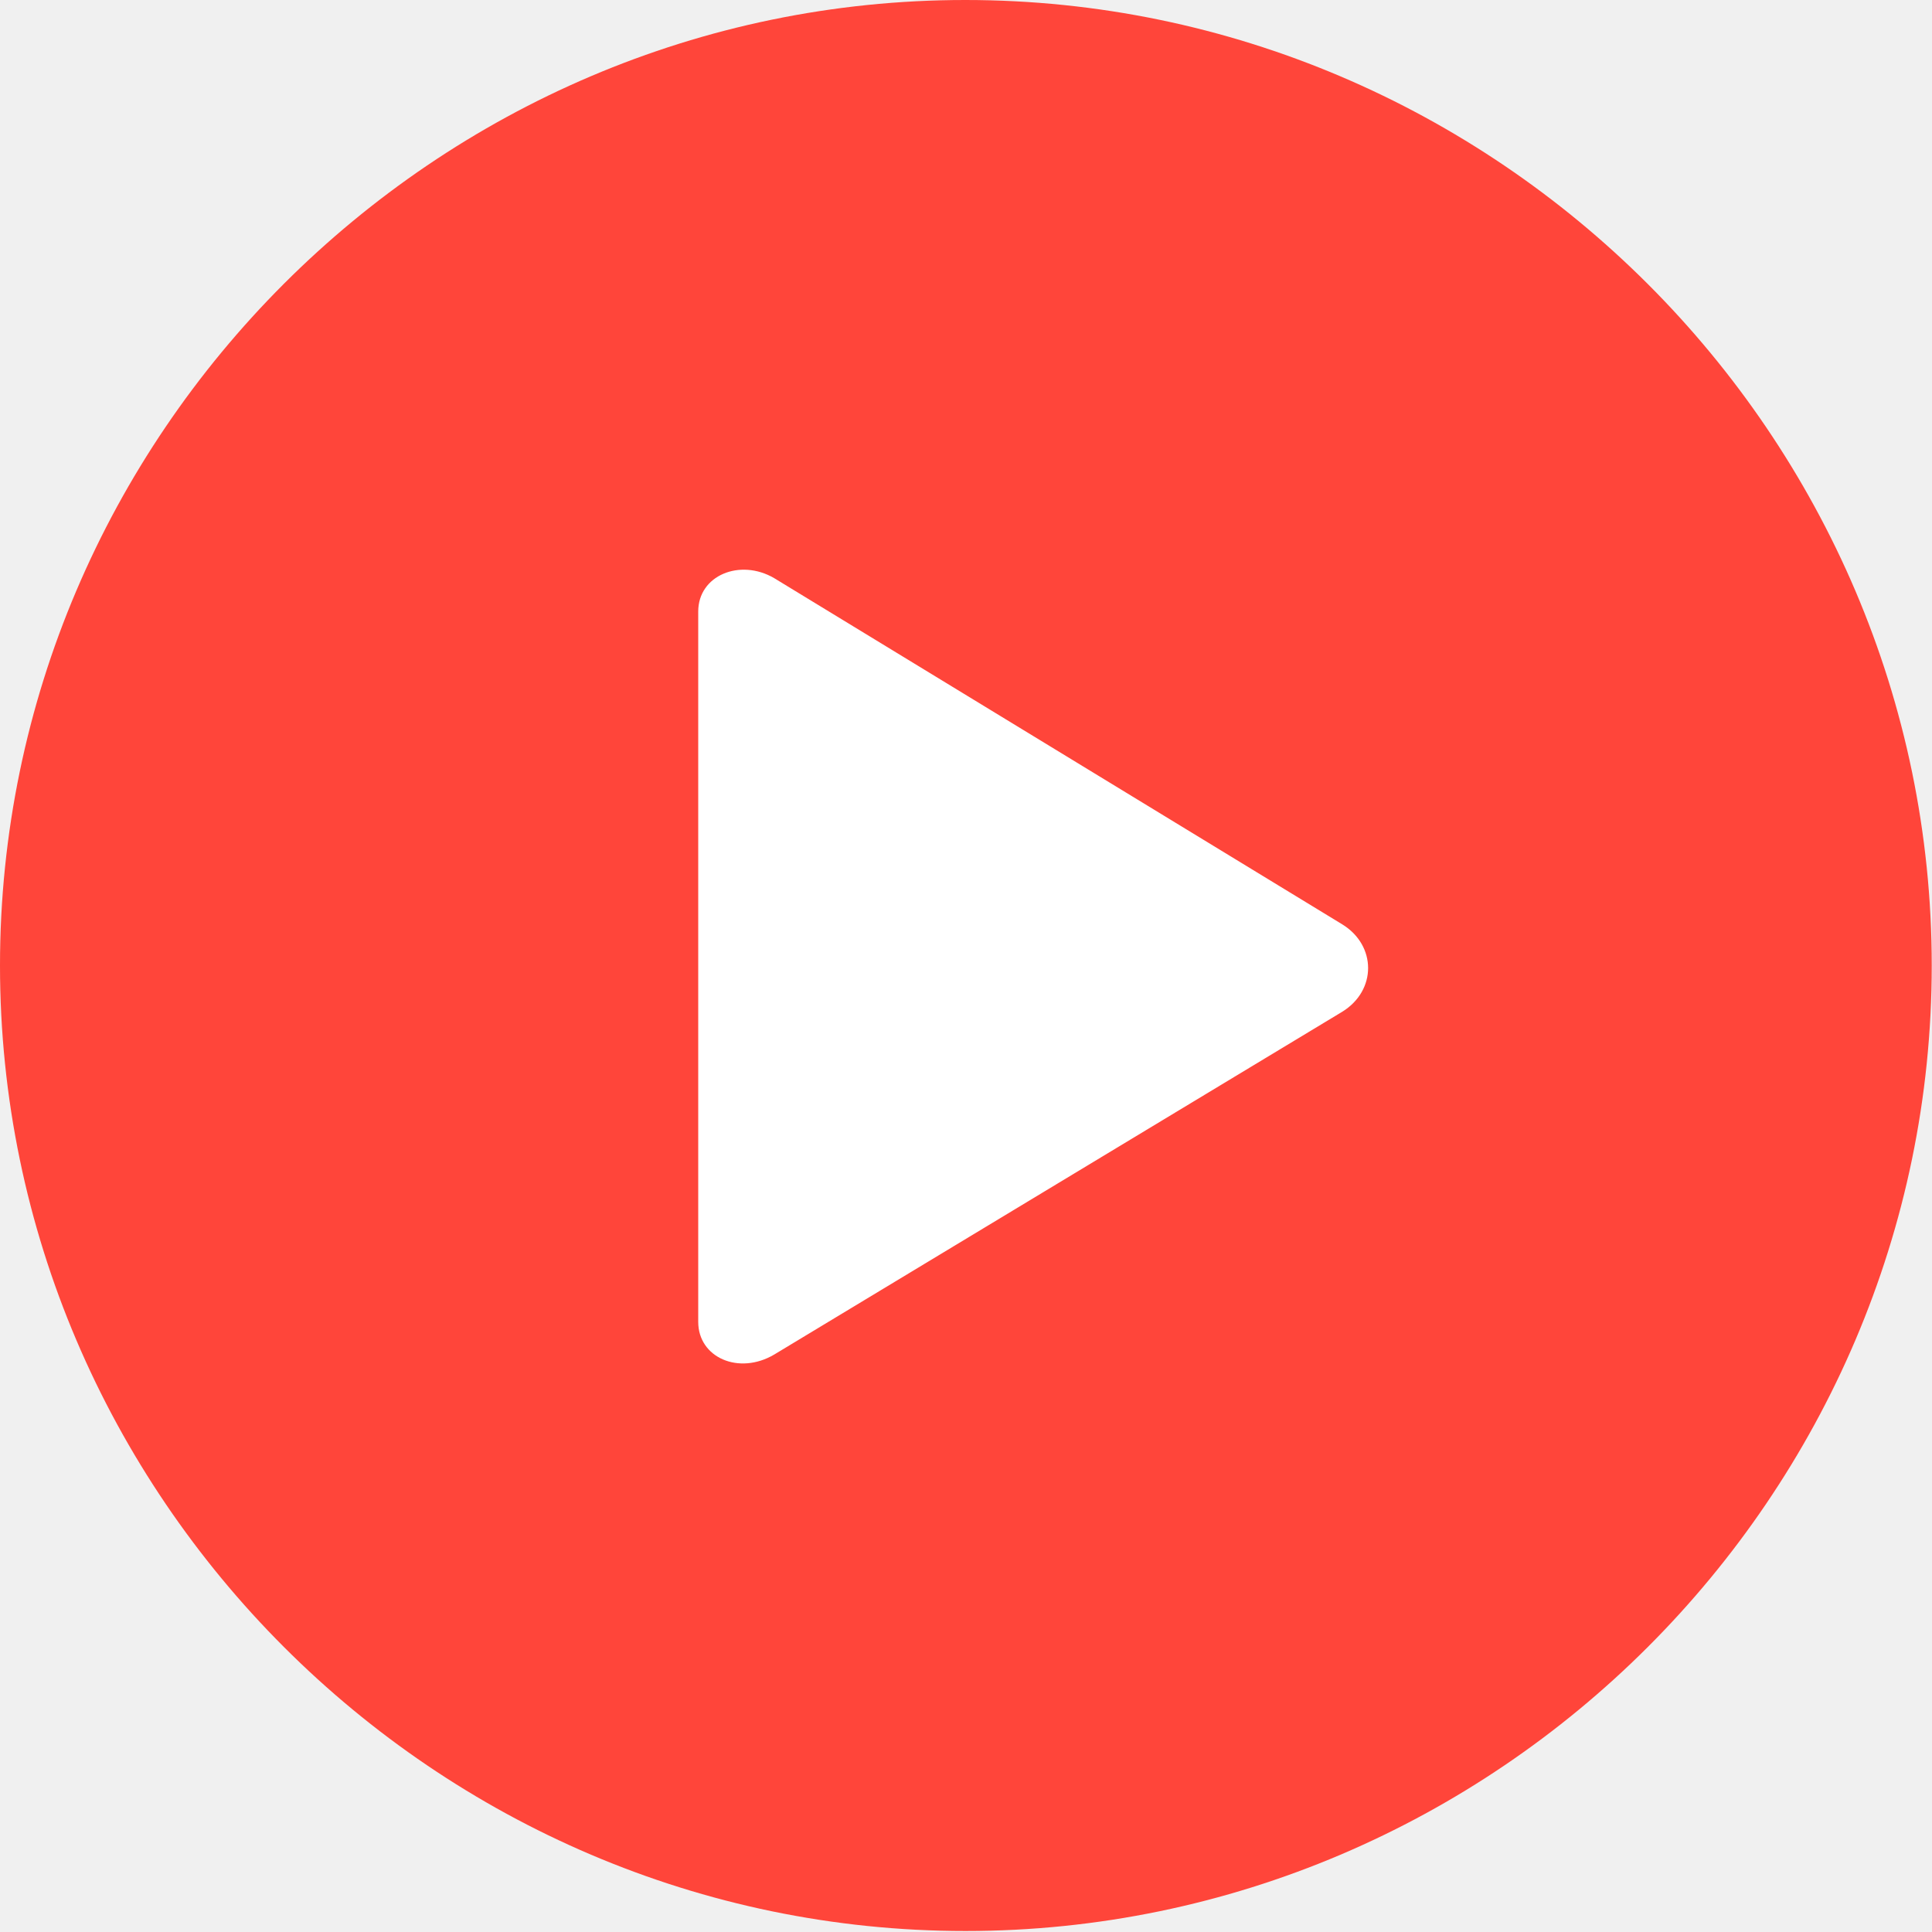
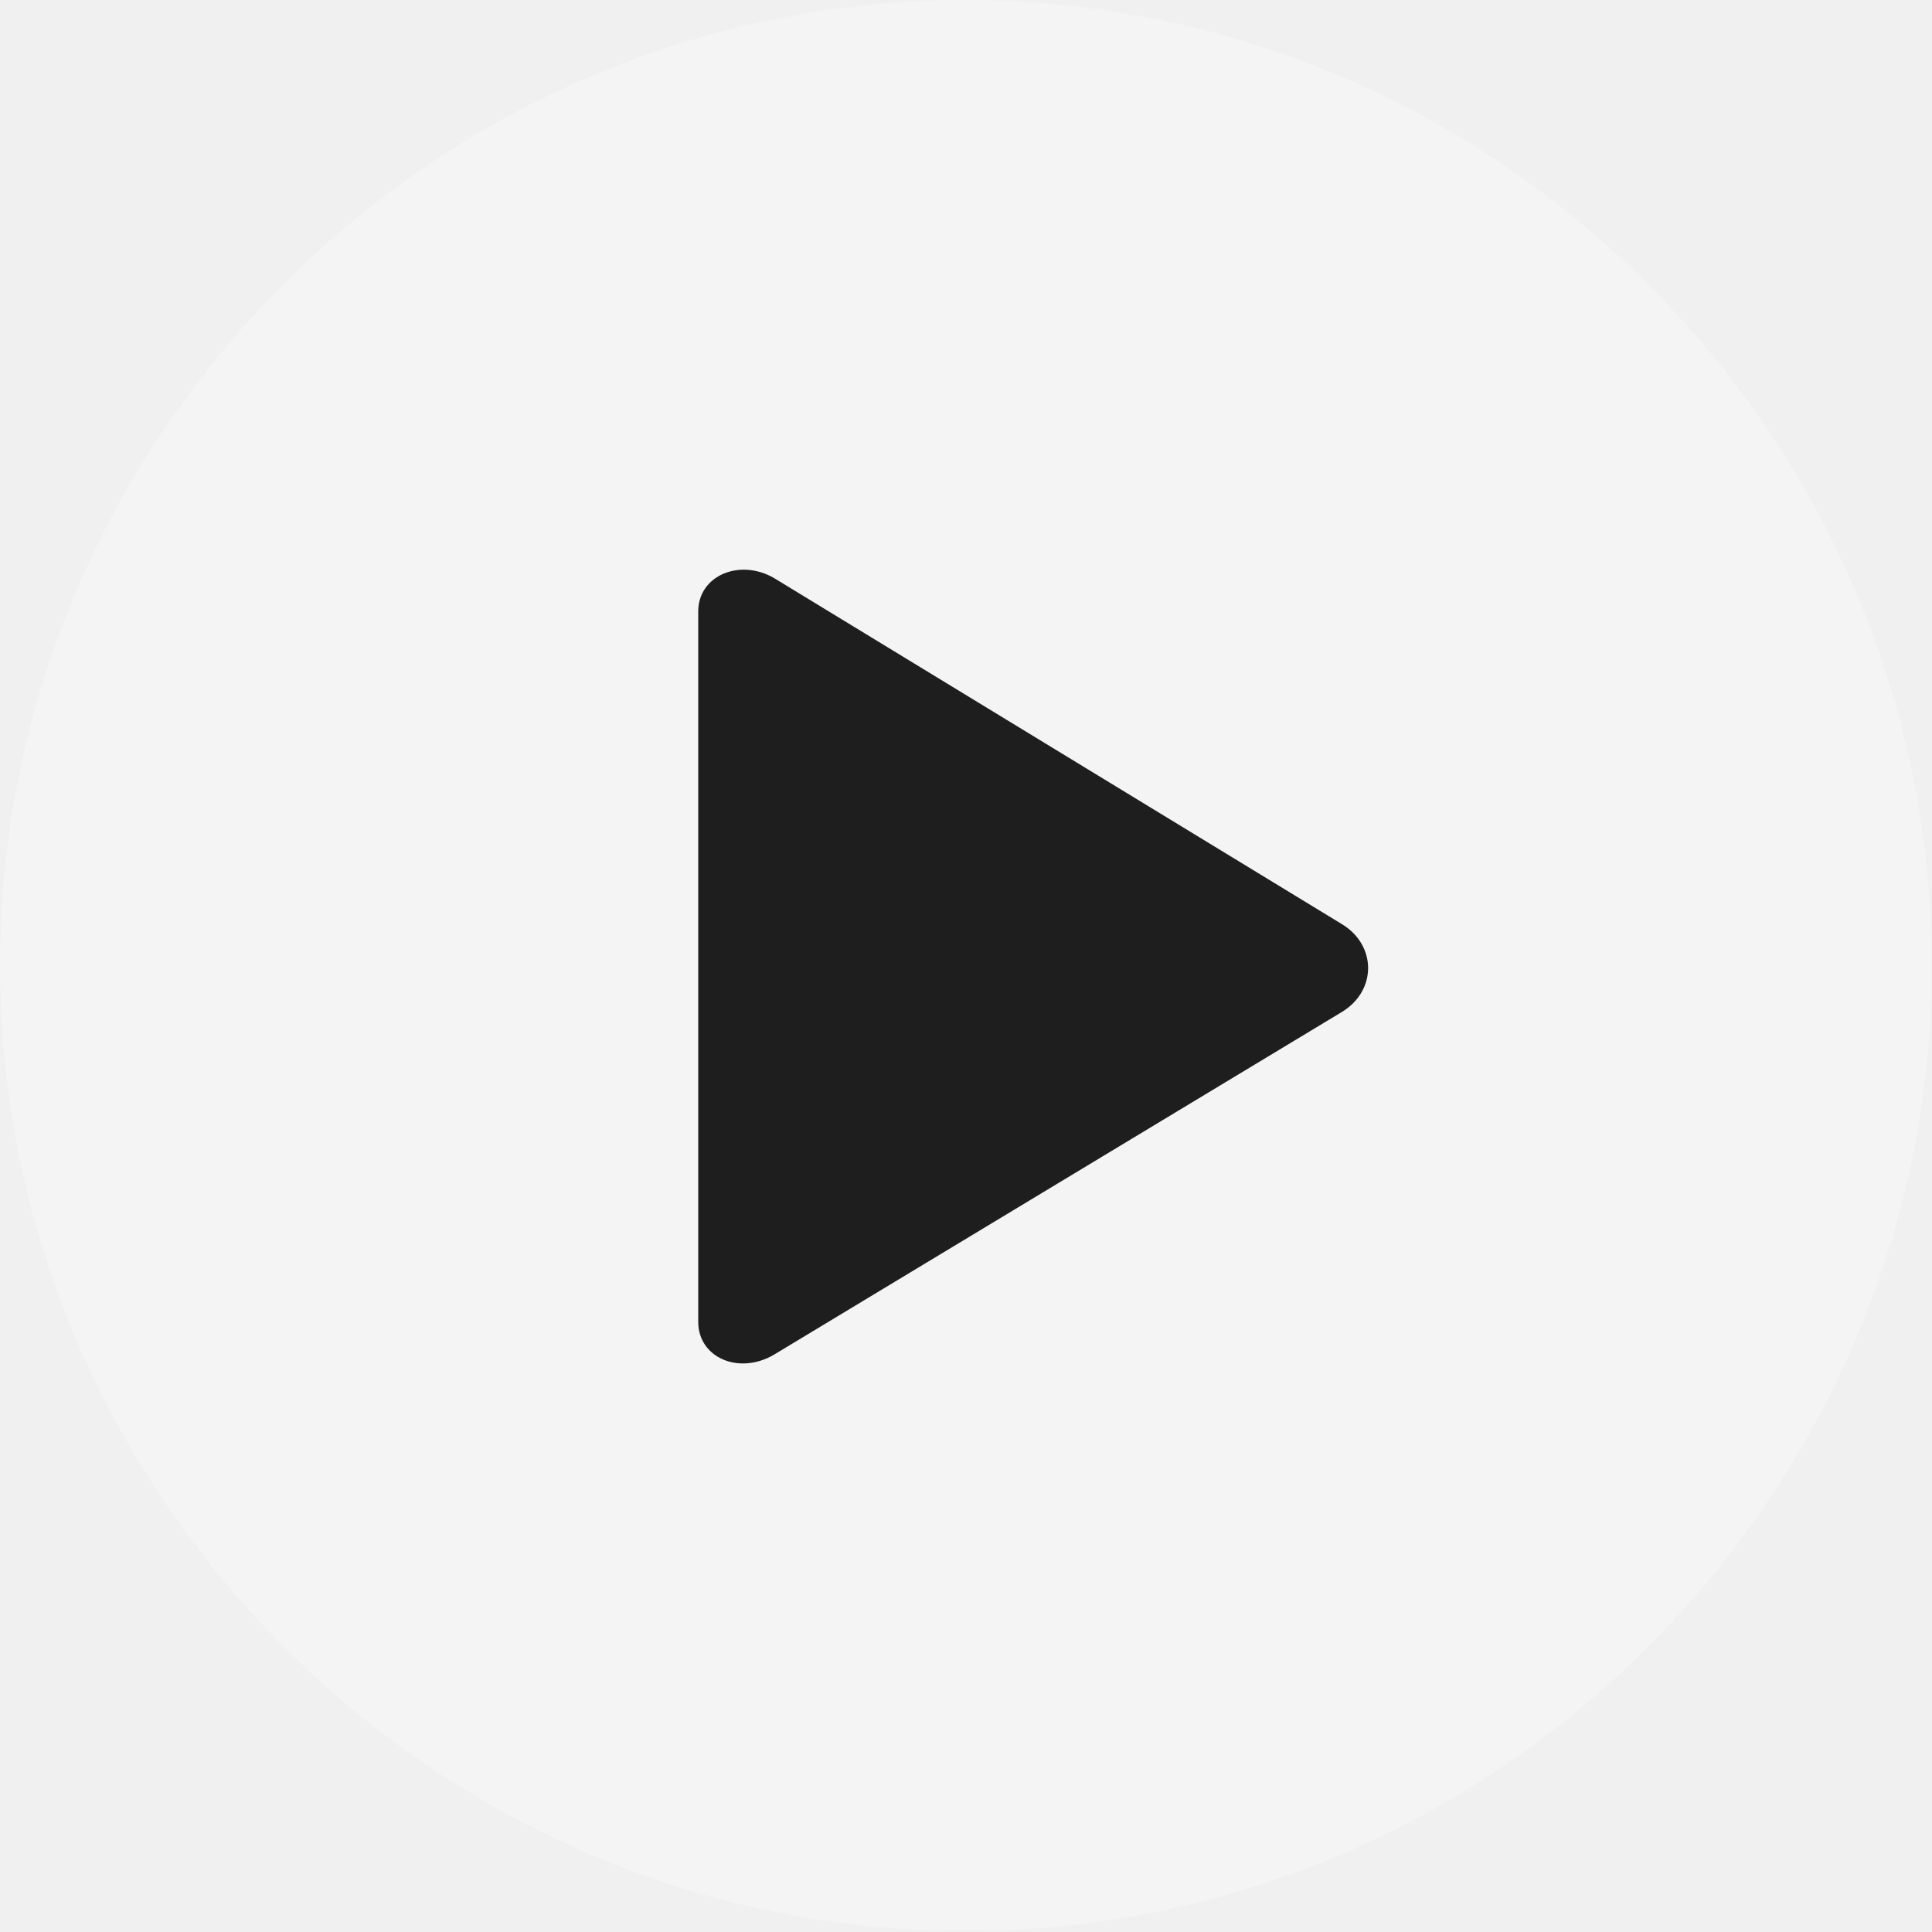
<svg xmlns="http://www.w3.org/2000/svg" version="1.1" width="95.778" height="95.791">
  <g>
    <rect height="95.791" opacity="0" width="95.778" x="0" y="0" />
-     <path d="M47.871 95.742C74.203 95.742 95.778 74.154 95.778 47.871C95.778 21.574 74.19 0 47.858 0C21.574 0 0 21.574 0 47.871C0 74.154 21.588 95.742 47.871 95.742Z" fill="#ff453a" />
-     <path d="M38.383 67.162C36.637 68.192 34.619 67.315 34.619 65.541L34.619 30.32C34.619 28.525 36.691 27.676 38.383 28.664L66.553 45.832C68.252 46.877 68.266 49.104 66.553 50.162Z" fill="#ffffff" />
+     <path d="M47.871 95.742C74.203 95.742 95.778 74.154 95.778 47.871C95.778 21.574 74.19 0 47.858 0C21.574 0 0 21.574 0 47.871C0 74.154 21.588 95.742 47.871 95.742Z" fill="#ffffff" fill-opacity="0.25" />
+     <path d="M38.383 67.162C36.637 68.192 34.619 67.315 34.619 65.541L34.619 30.32C34.619 28.525 36.691 27.676 38.383 28.664L66.553 45.832C68.252 46.877 68.266 49.104 66.553 50.162Z" fill="#1e1e1e" />
  </g>
</svg>
